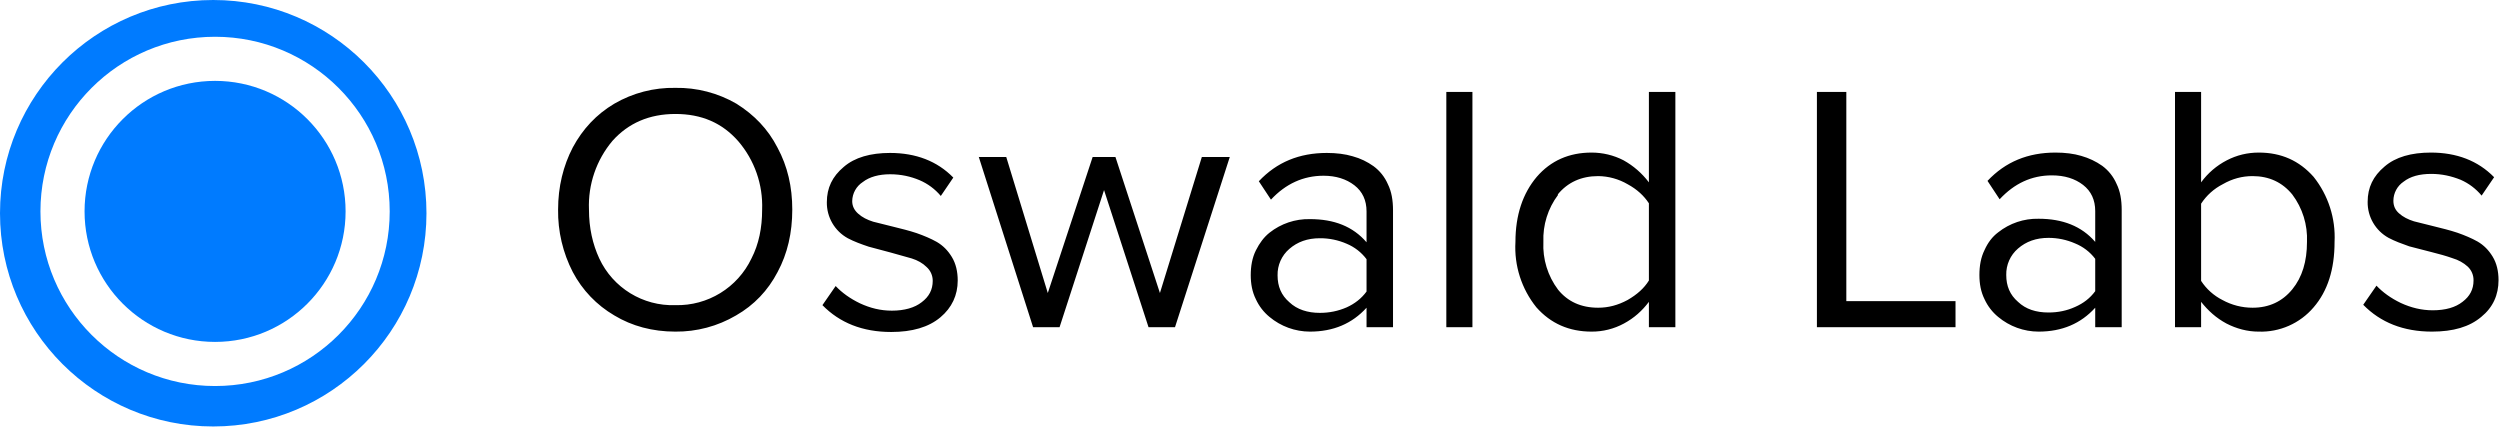
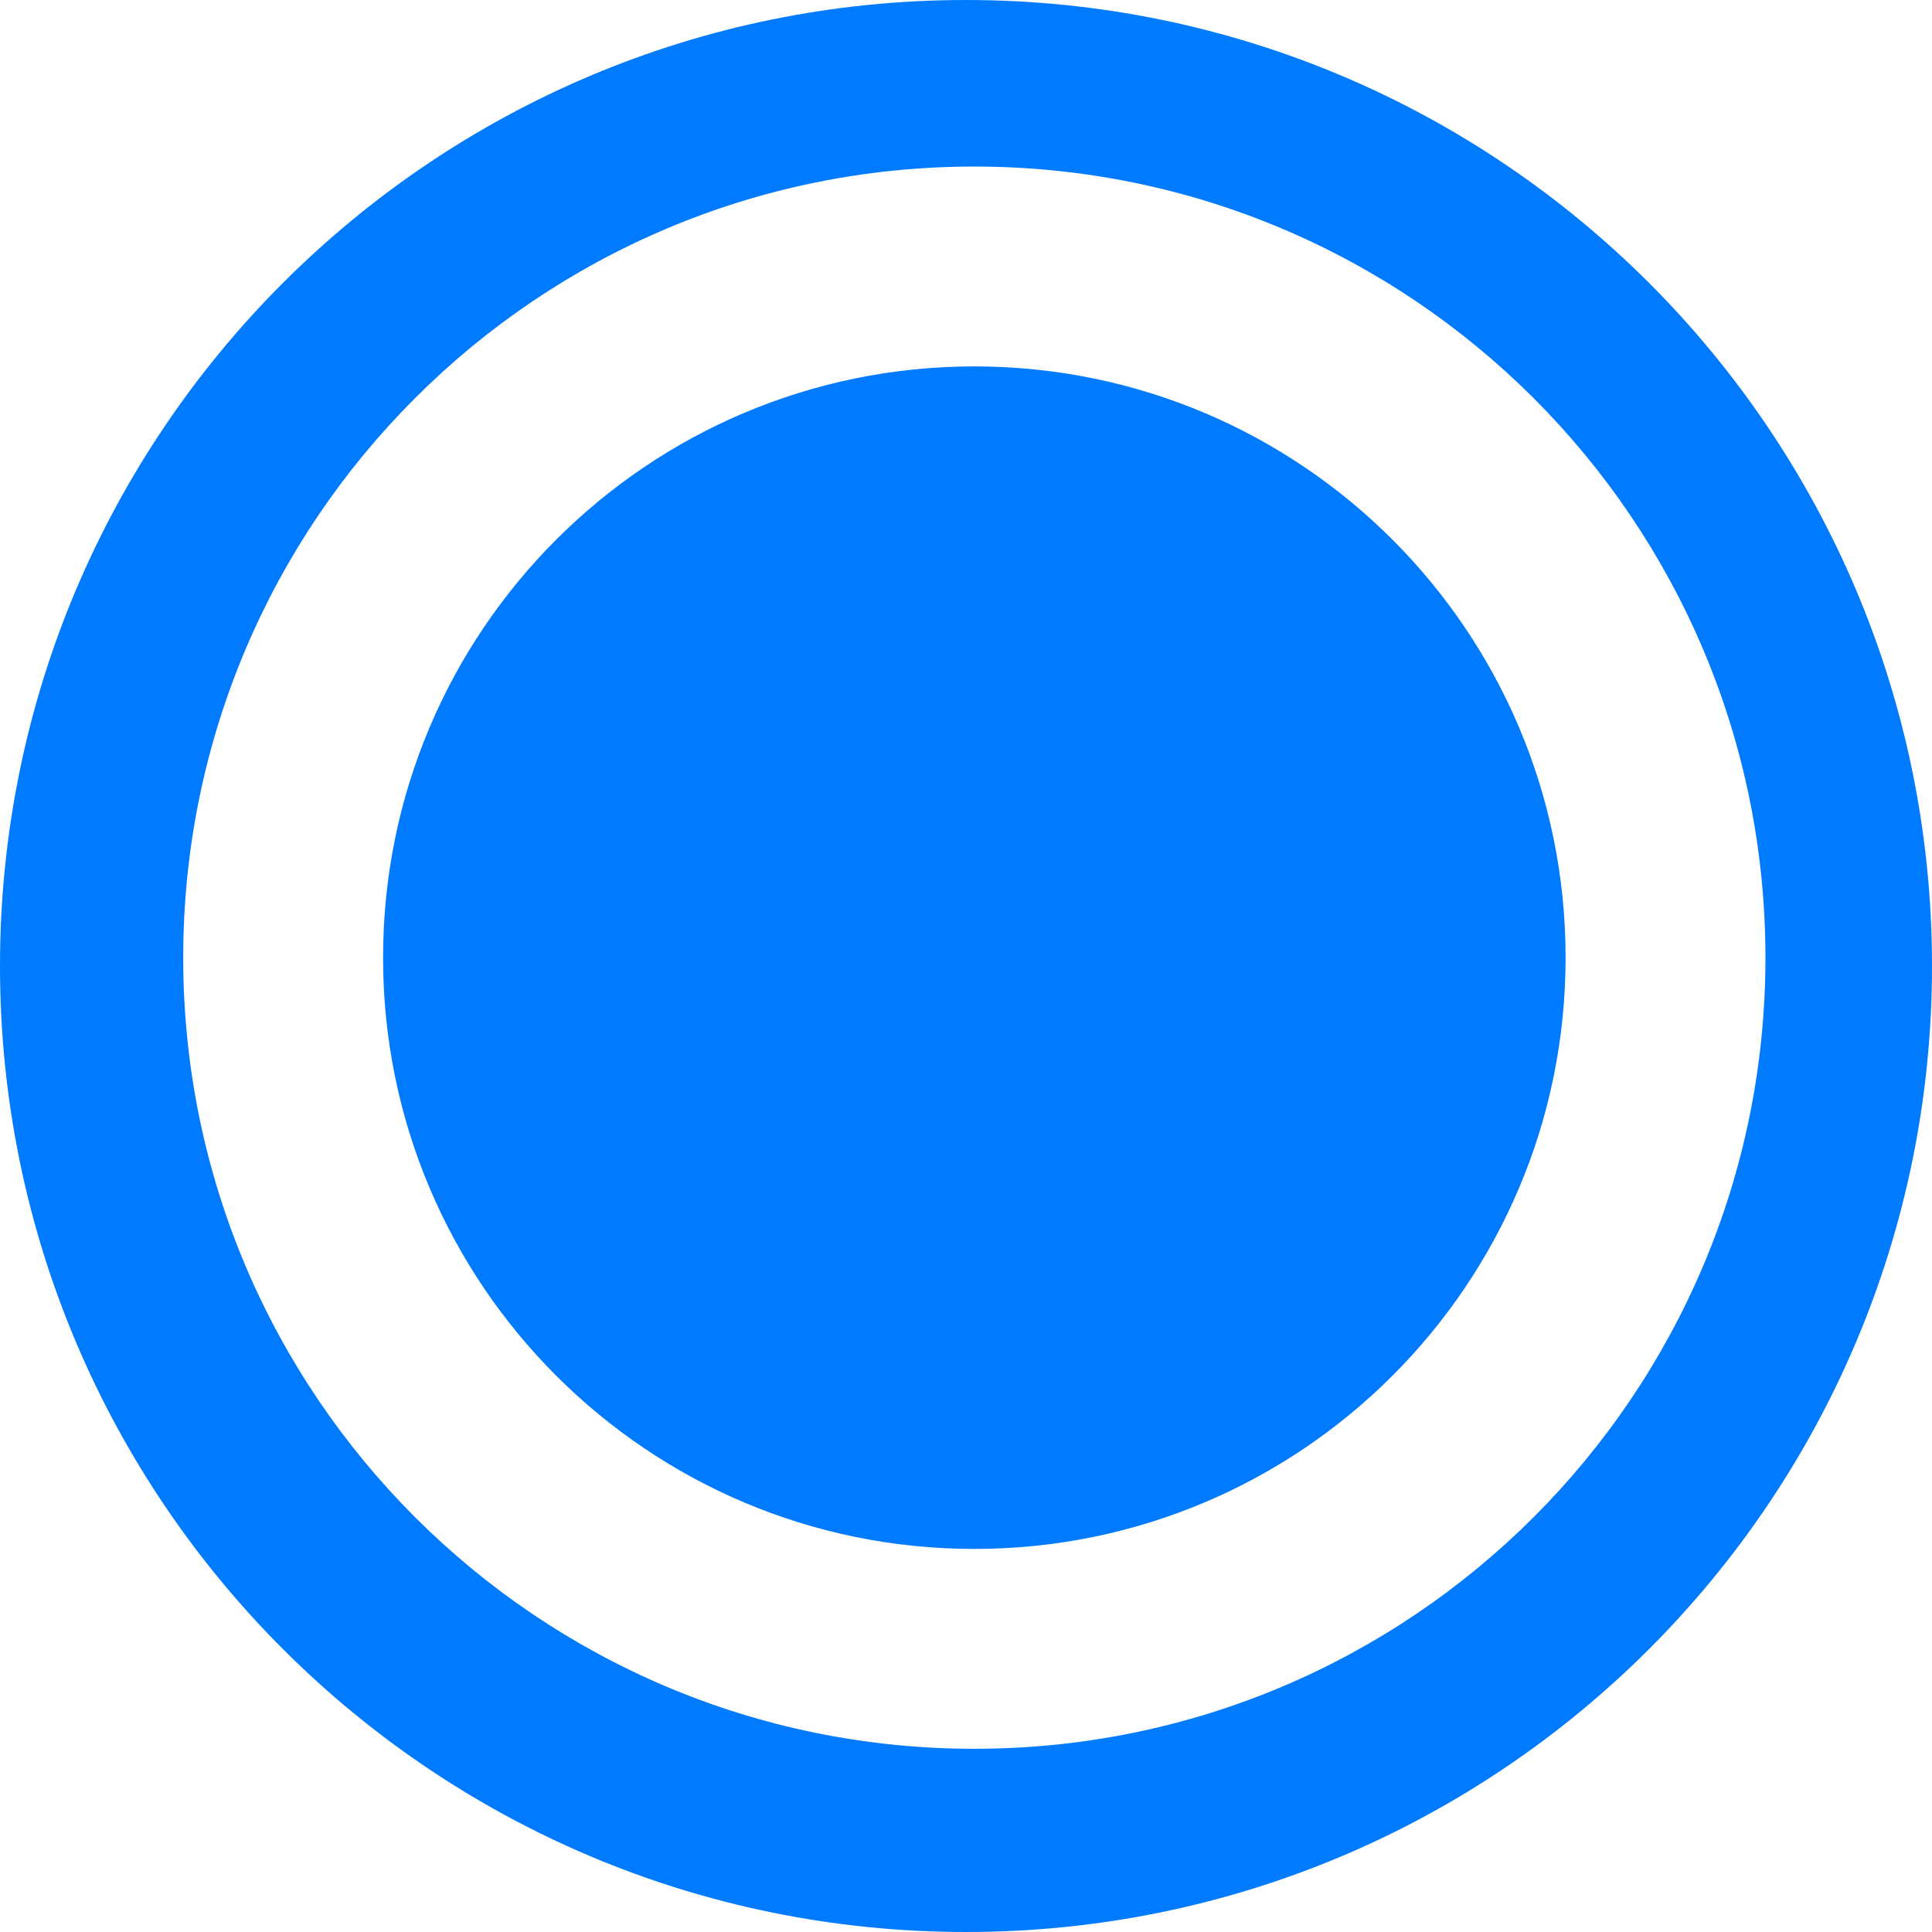
- <svg xmlns="http://www.w3.org/2000/svg" width="680" height="116">
-   <g fill="none" fill-rule="evenodd">
-     <g fill="#007BFF">
-       <path d="M58 116A58 58 0 1 1 58 0a58 58 0 0 1 0 116zm.5-11a47.5 47.5 0 1 0 0-95 47.5 47.5 0 0 0 0 95z" />
-       <circle cx="58.5" cy="57.5" r="35.5" />
-     </g>
-     <path fill="#000000" d="M155.8 74a36 36 0 0 1-4-17c0-6.2 1.4-11.9 4-16.9 2.7-5 6.4-9 11.3-11.9a31.8 31.8 0 0 1 16.6-4.3 32 32 0 0 1 16.6 4.3c4.8 3 8.6 6.9 11.2 12 2.7 5 4 10.6 4 16.8 0 6.3-1.3 12-4 17-2.6 5-6.4 9-11.3 11.8a32 32 0 0 1-16.5 4.4c-6.2 0-11.8-1.5-16.6-4.4A29.7 29.7 0 0 1 155.8 74zm4.4-17c0 5 1 9.4 2.8 13.3A22 22 0 0 0 183.7 83a22.3 22.3 0 0 0 20.7-12.7c2-3.9 2.9-8.3 2.9-13.3a27 27 0 0 0-6.5-18.6c-4.4-5-10-7.4-17.1-7.4-7.1 0-12.8 2.5-17.1 7.3a27.3 27.3 0 0 0-6.4 18.7zM223.7 83l3.6-5.2c1.7 1.8 3.9 3.4 6.6 4.7 2.8 1.3 5.6 2 8.7 2 3.4 0 6.2-.8 8.1-2.3 2-1.5 3-3.4 3-5.8a5 5 0 0 0-1.7-3.8c-1-1-2.4-1.8-4-2.3l-5.7-1.6-6-1.6c-2.1-.7-4-1.4-5.7-2.3a11 11 0 0 1-5.7-9.8c0-3.9 1.5-7 4.6-9.6 3-2.6 7.3-3.8 12.6-3.8 7 0 12.8 2.2 17.2 6.7l-3.4 5a15.5 15.5 0 0 0-5.8-4.3c-2.4-1-5-1.6-8-1.6s-5.6.7-7.4 2.1a6.3 6.3 0 0 0-2.9 5.2c0 1.4.6 2.5 1.6 3.4 1.1 1 2.5 1.7 4.1 2.2l5.6 1.4c2 .5 4.1 1 6.2 1.7 2 .7 3.9 1.5 5.5 2.4 1.7 1 3 2.3 4.1 4.1 1.1 1.8 1.6 4 1.6 6.4 0 4-1.6 7.4-4.7 10-3.2 2.7-7.7 4-13.4 4-7.8 0-14-2.5-18.7-7.3zm42.5-40.3h7.5l11.3 37 12.2-37h6.2l12.1 37 11.4-37h7.6L319.6 89h-7.2l-12.1-37.3L288.2 89H281l-14.8-46.4zm74 32.2c0-2.5.4-4.8 1.4-6.8 1-2 2.2-3.6 3.7-4.8a17.1 17.1 0 0 1 11-3.7c6.6 0 11.7 2 15.4 6.3v-8.4c0-3-1.1-5.4-3.3-7.1-2.2-1.7-5-2.6-8.4-2.6-5.5 0-10.3 2.2-14.3 6.5l-3.3-5c4.9-5.2 11-7.7 18.5-7.7 2.6 0 5 .3 7 .9 2.2.6 4 1.5 5.7 2.7a12 12 0 0 1 3.9 4.9c1 2 1.4 4.4 1.4 7.1V89h-7.2v-5.3c-3.9 4.3-9 6.5-15.4 6.5a17.2 17.2 0 0 1-11-4 13.5 13.5 0 0 1-3.7-4.8c-1-2-1.4-4.2-1.4-6.6zm7.3 0c0 3 1 5.4 3.2 7.3 2.1 2 5 2.9 8.3 2.9 2.6 0 5-.5 7.3-1.5 2.2-1 4-2.4 5.4-4.3v-8.8a13 13 0 0 0-5.4-4.2 18 18 0 0 0-7.3-1.5c-3.4 0-6.1 1-8.3 2.9a9.2 9.2 0 0 0-3.2 7.2zM393.4 89V25h7.1v64h-7.1zm18.8-23.2c0-7.3 2-13.2 5.8-17.7 3.8-4.4 8.8-6.6 14.9-6.6 3 0 6 .7 8.7 2.1 2.7 1.5 5 3.5 6.9 6V25h7.2v64h-7.2v-6.9c-1.8 2.4-4 4.4-6.8 5.9a18.3 18.3 0 0 1-8.8 2.2c-6.1 0-11.1-2.2-15-6.6a26 26 0 0 1-5.7-17.8zM423.8 53a20 20 0 0 0-4 12.8 20 20 0 0 0 4 13c2.6 3.2 6.2 4.9 10.9 4.9 2.8 0 5.4-.7 8-2.1 2.6-1.5 4.5-3.2 5.8-5.3v-21c-1.3-2-3.2-3.8-5.8-5.2a16.2 16.2 0 0 0-8-2.2c-4.6 0-8.3 1.7-11 5zm70.4 36V25h8v56.9h29.7V89h-37.7zm44.2-14.2c0-2.5.4-4.8 1.4-6.8.9-2 2.1-3.6 3.7-4.8a17.1 17.1 0 0 1 11-3.7c6.5 0 11.7 2 15.4 6.3v-8.4c0-3-1.1-5.4-3.3-7.1-2.2-1.7-5-2.6-8.5-2.6-5.5 0-10.2 2.2-14.2 6.5l-3.3-5c4.9-5.2 11-7.7 18.5-7.7 2.6 0 5 .3 7 .9 2.1.6 4 1.5 5.7 2.7a12 12 0 0 1 3.9 4.9c1 2 1.4 4.4 1.4 7.1V89h-7.2v-5.3c-3.9 4.3-9 6.5-15.4 6.5a17.2 17.2 0 0 1-11-4 13.5 13.5 0 0 1-3.7-4.8c-1-2-1.4-4.2-1.4-6.6zm7.3 0c0 3 1 5.4 3.2 7.3 2.1 2 4.9 2.9 8.3 2.9 2.6 0 5-.5 7.2-1.5 2.3-1 4.1-2.4 5.5-4.3v-8.8a13 13 0 0 0-5.5-4.2 18 18 0 0 0-7.2-1.5c-3.4 0-6.1 1-8.3 2.9a9.2 9.2 0 0 0-3.2 7.2zM591.6 89V25h7.1v24.6a20 20 0 0 1 7-6c2.7-1.4 5.6-2.1 8.7-2.1 6.1 0 11 2.2 14.9 6.6a26.3 26.3 0 0 1 5.7 17.7c0 7.5-1.9 13.4-5.7 17.8a18.8 18.8 0 0 1-15 6.6c-3 0-6-.8-8.7-2.2-2.8-1.5-5-3.5-6.9-5.9V89h-7.1zm7.1-12.6a15 15 0 0 0 5.8 5.2 17 17 0 0 0 8.2 2.1c4.5 0 8.1-1.7 10.8-5 2.7-3.3 4-7.6 4-12.9a20 20 0 0 0-4-12.9c-2.7-3.3-6.3-5-10.8-5-2.8 0-5.5.7-8.1 2.2a15.4 15.4 0 0 0-5.9 5.3v21zm44.1 6.5l3.6-5.2c1.7 1.8 3.9 3.4 6.6 4.7 2.8 1.3 5.7 2 8.7 2 3.5 0 6.2-.8 8.1-2.3 2-1.5 3-3.4 3-5.8a5 5 0 0 0-1.6-3.8c-1.1-1-2.5-1.8-4.2-2.3-1.7-.6-3.5-1.1-5.5-1.6l-6.2-1.6c-2-.7-3.9-1.4-5.6-2.3a11 11 0 0 1-5.7-9.8c0-3.9 1.5-7 4.6-9.6 3-2.6 7.3-3.8 12.6-3.8 7 0 12.8 2.2 17.2 6.7l-3.4 5a15.5 15.5 0 0 0-5.7-4.3c-2.5-1-5.1-1.6-8-1.6-3.2 0-5.7.7-7.5 2.1a6.3 6.3 0 0 0-2.8 5.2c0 1.4.5 2.5 1.5 3.4 1.1 1 2.5 1.7 4.1 2.2l5.6 1.4c2 .5 4.1 1 6.2 1.7 2 .7 3.9 1.5 5.5 2.4 1.7 1 3 2.3 4.1 4.1 1.1 1.8 1.6 4 1.6 6.4 0 4-1.5 7.4-4.7 10-3.2 2.7-7.6 4-13.4 4-7.8 0-14-2.5-18.7-7.3z" />
+ <svg xmlns="http://www.w3.org/2000/svg" viewBox="0 0 116 116">
+   <g fill="#007bff" fill-rule="evenodd">
+     <path d="M58 116C25.967 116 0 90.033 0 58S25.967 0 58 0s58 25.967 58 58-25.967 58-58 58zm.5-11c26.234 0 47.5-21.266 47.5-47.5S84.734 10 58.5 10 11 31.266 11 57.5 32.266 105 58.5 105z" />
+     <circle cx="58.5" cy="57.5" r="35.5" />
  </g>
</svg>
